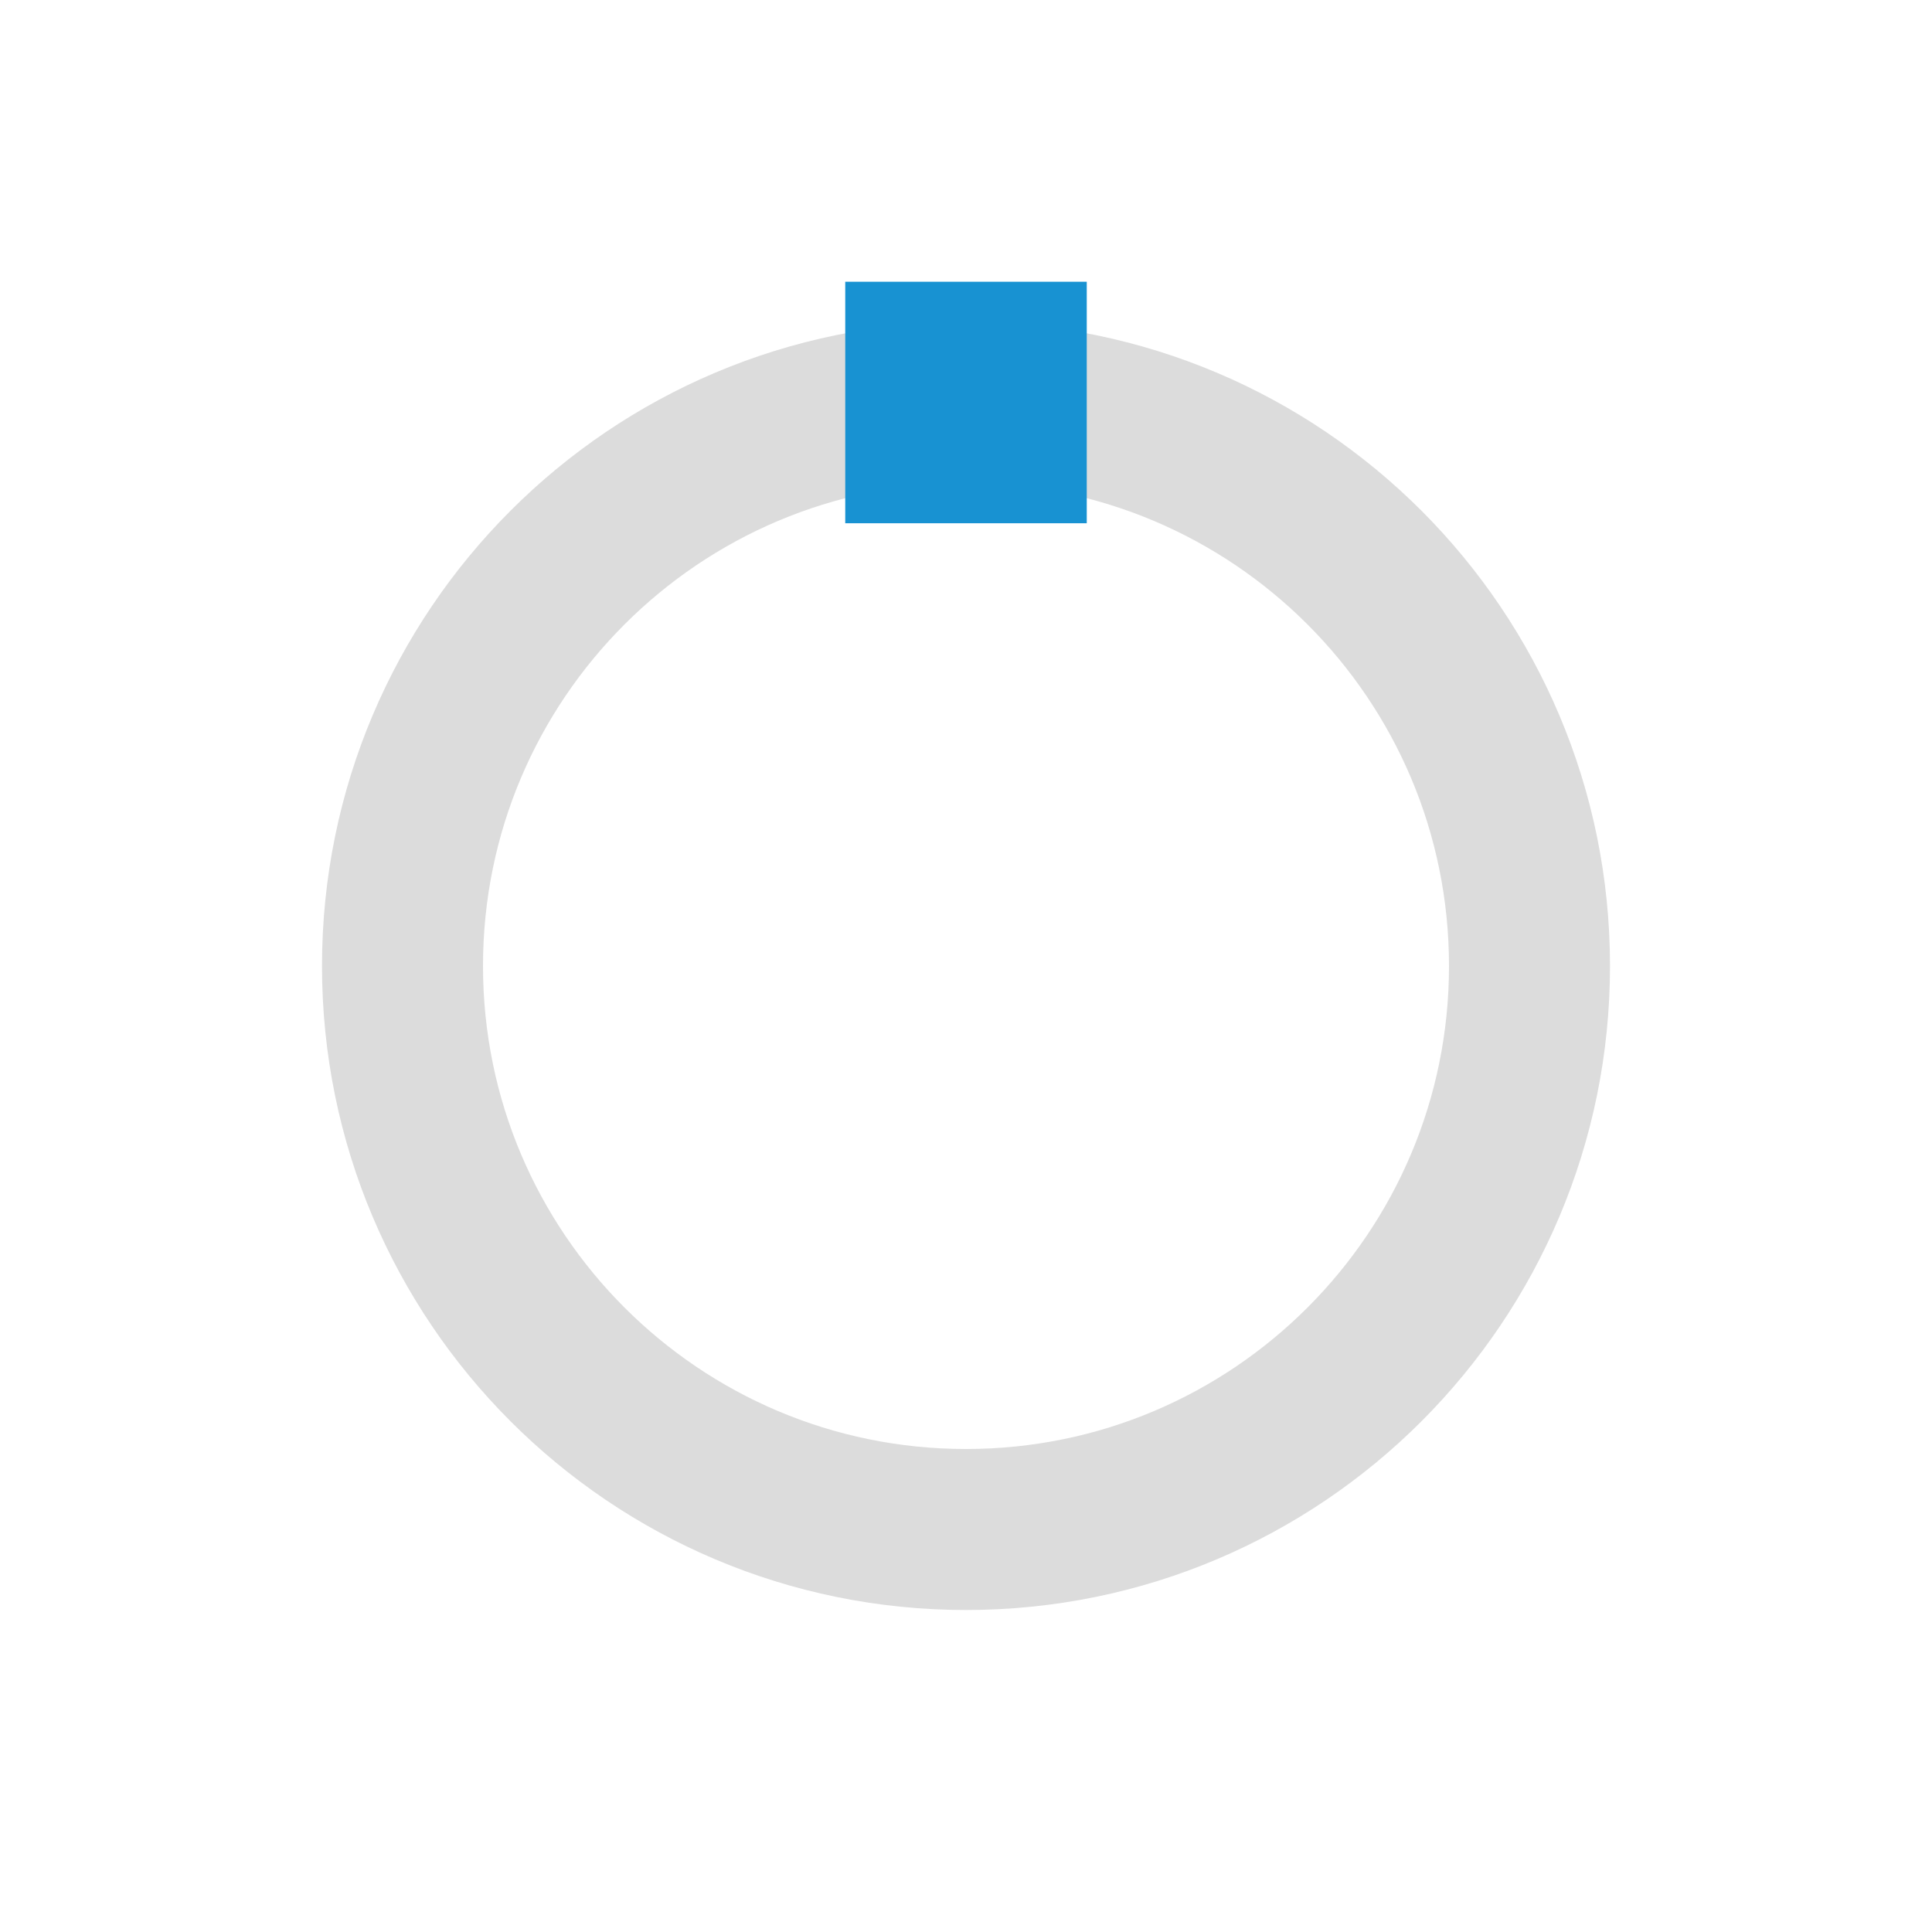
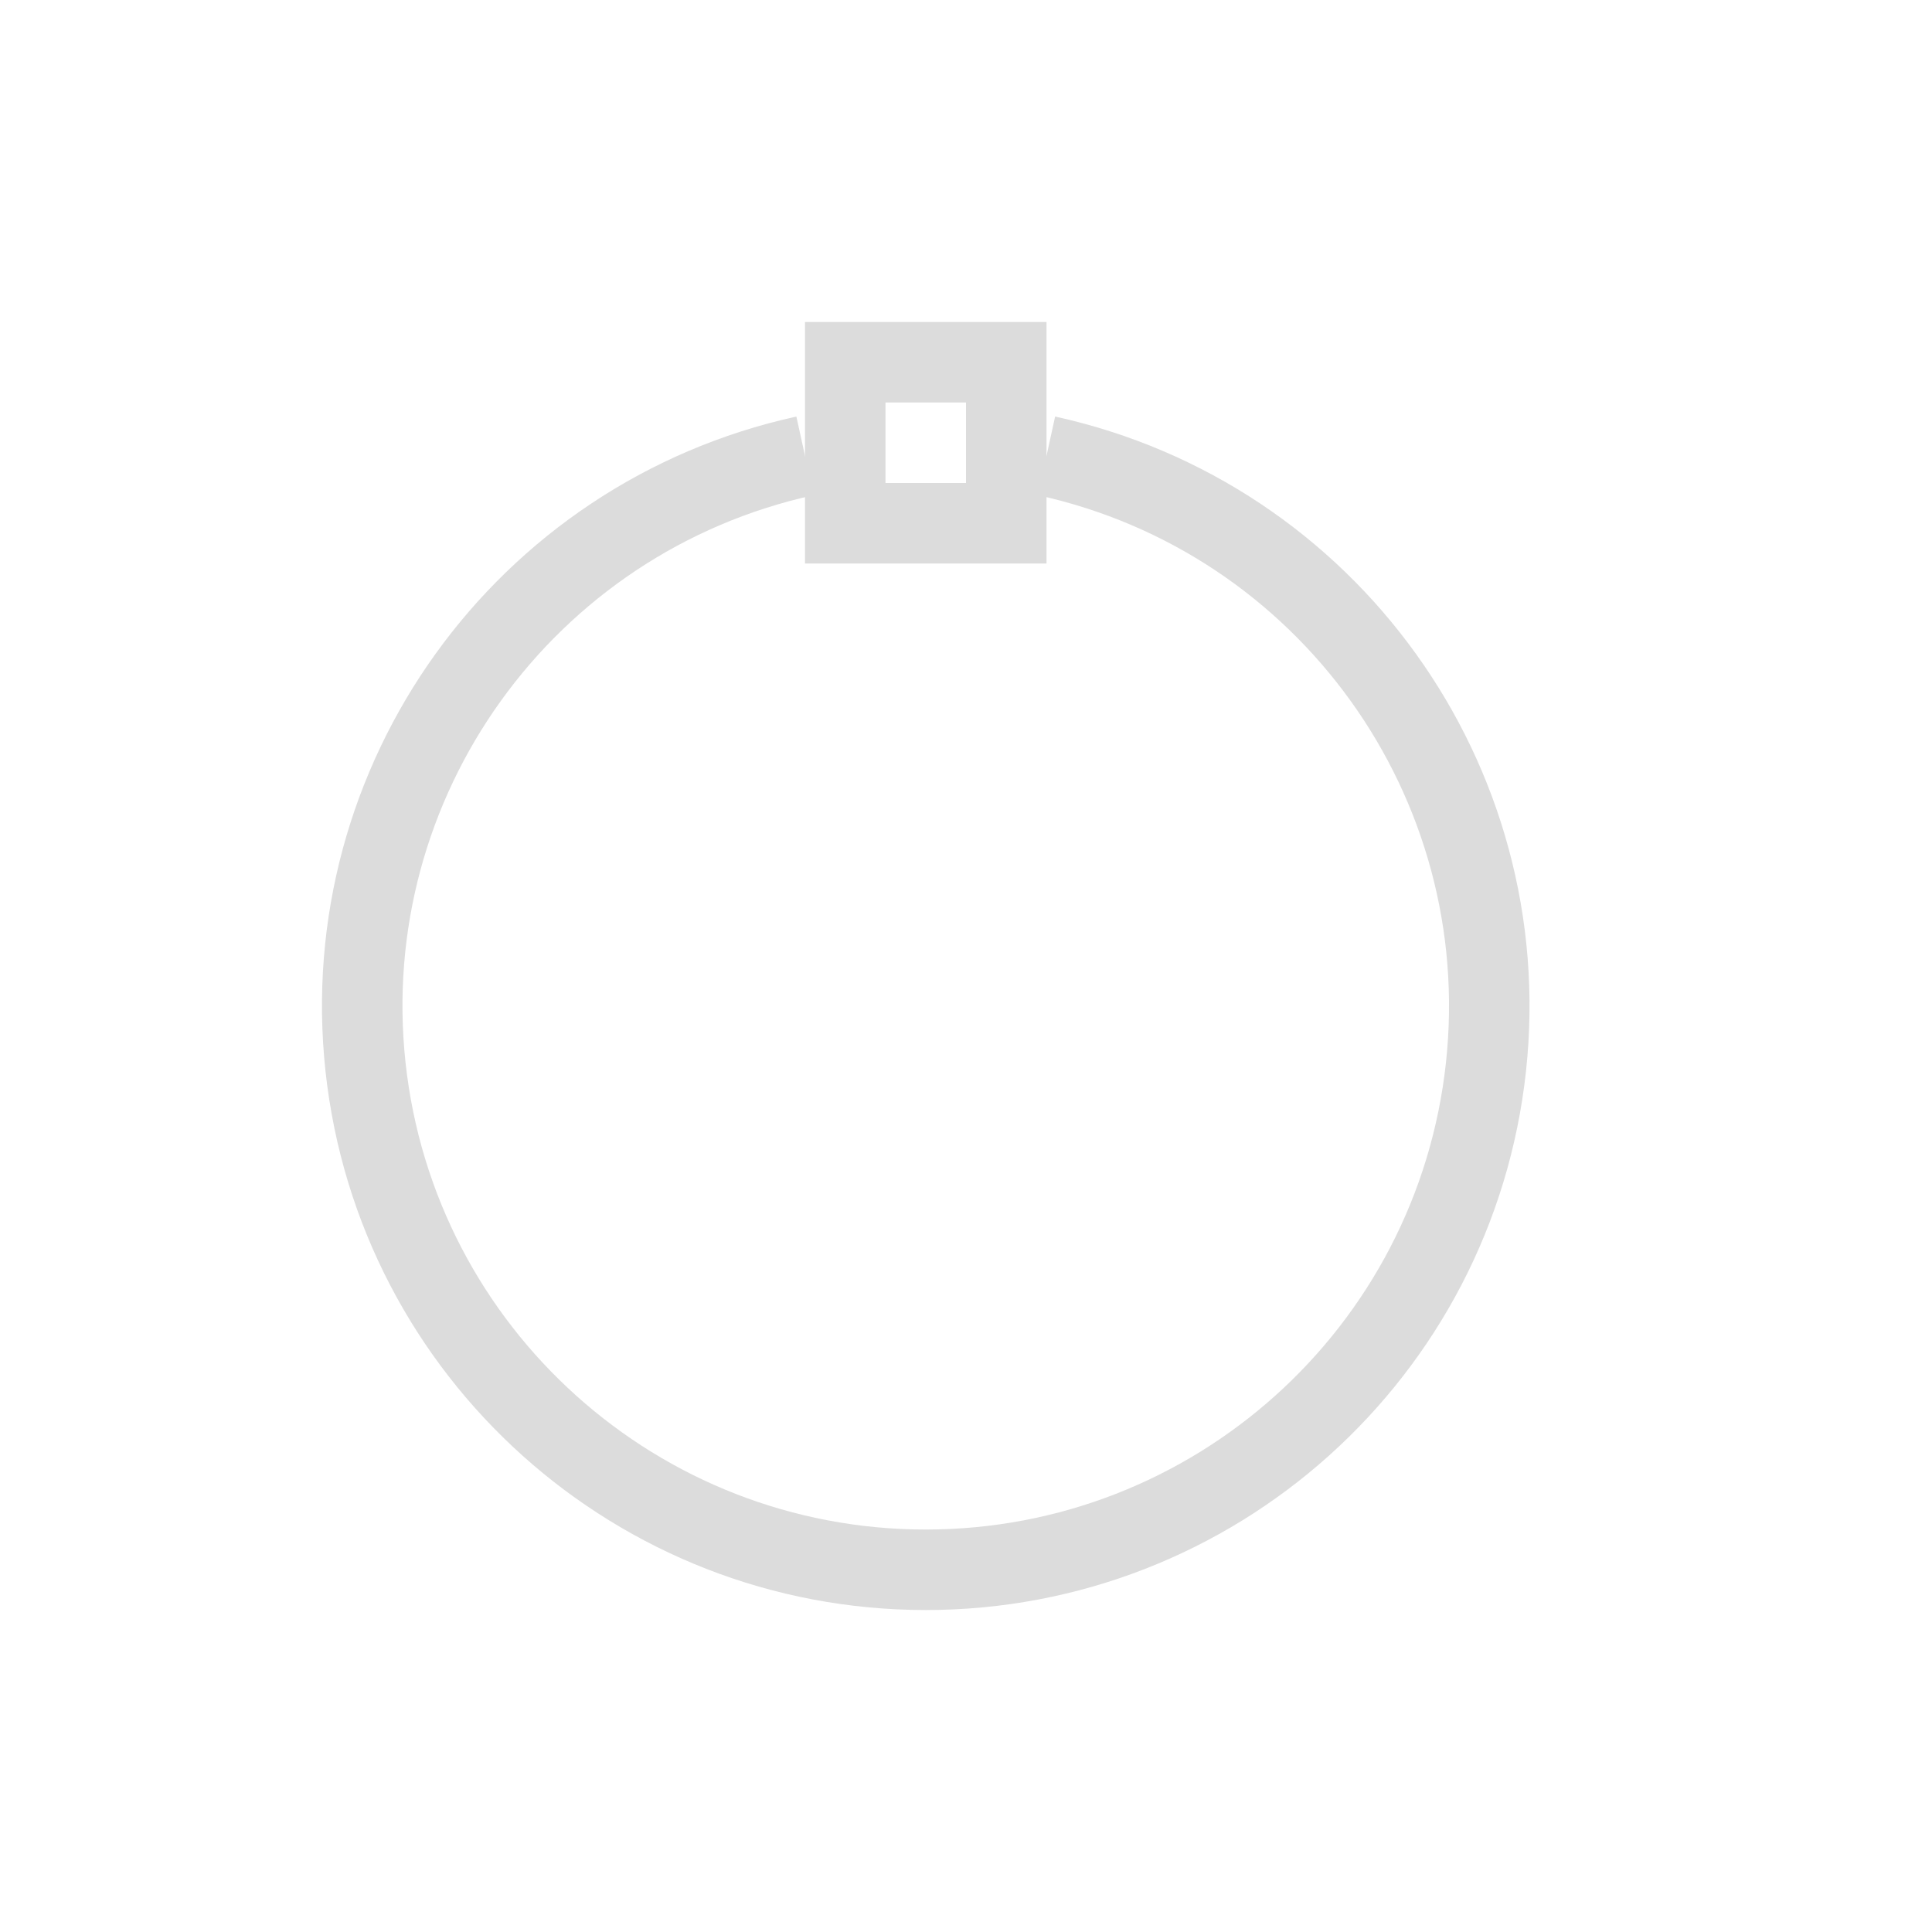
<svg xmlns="http://www.w3.org/2000/svg" viewBox="0 0 24 24">
  <defs>
    <style type="text/css" id="current-color-scheme">
      .ColorScheme-Text { color:#dcdcdc; }
-       .ColorScheme-Highlight { color:#1892d2; }
    </style>
  </defs>
  <g transform="translate(1,1)">
-     <circle cx="11" cy="11" r="7" class="ColorScheme-Text" style="fill:none;stroke:currentColor;stroke-width:2" />
-     <rect x="9.5" y="2.5" width="3" height="3" class="ColorScheme-Highlight" style="fill:currentColor" />
+     <path d="M9 4.663A7 7 0 1 0 12 4.663" class="ColorScheme-Text" style="fill:none;stroke:currentColor;stroke-width:1;stroke-linecap:butt;stroke-linejoin:round" />
+     <path d="M9 3H12V6H9ZM10 4V5H11V4Z" class="ColorScheme-Text" style="fill:currentColor" />
  </g>
</svg>
